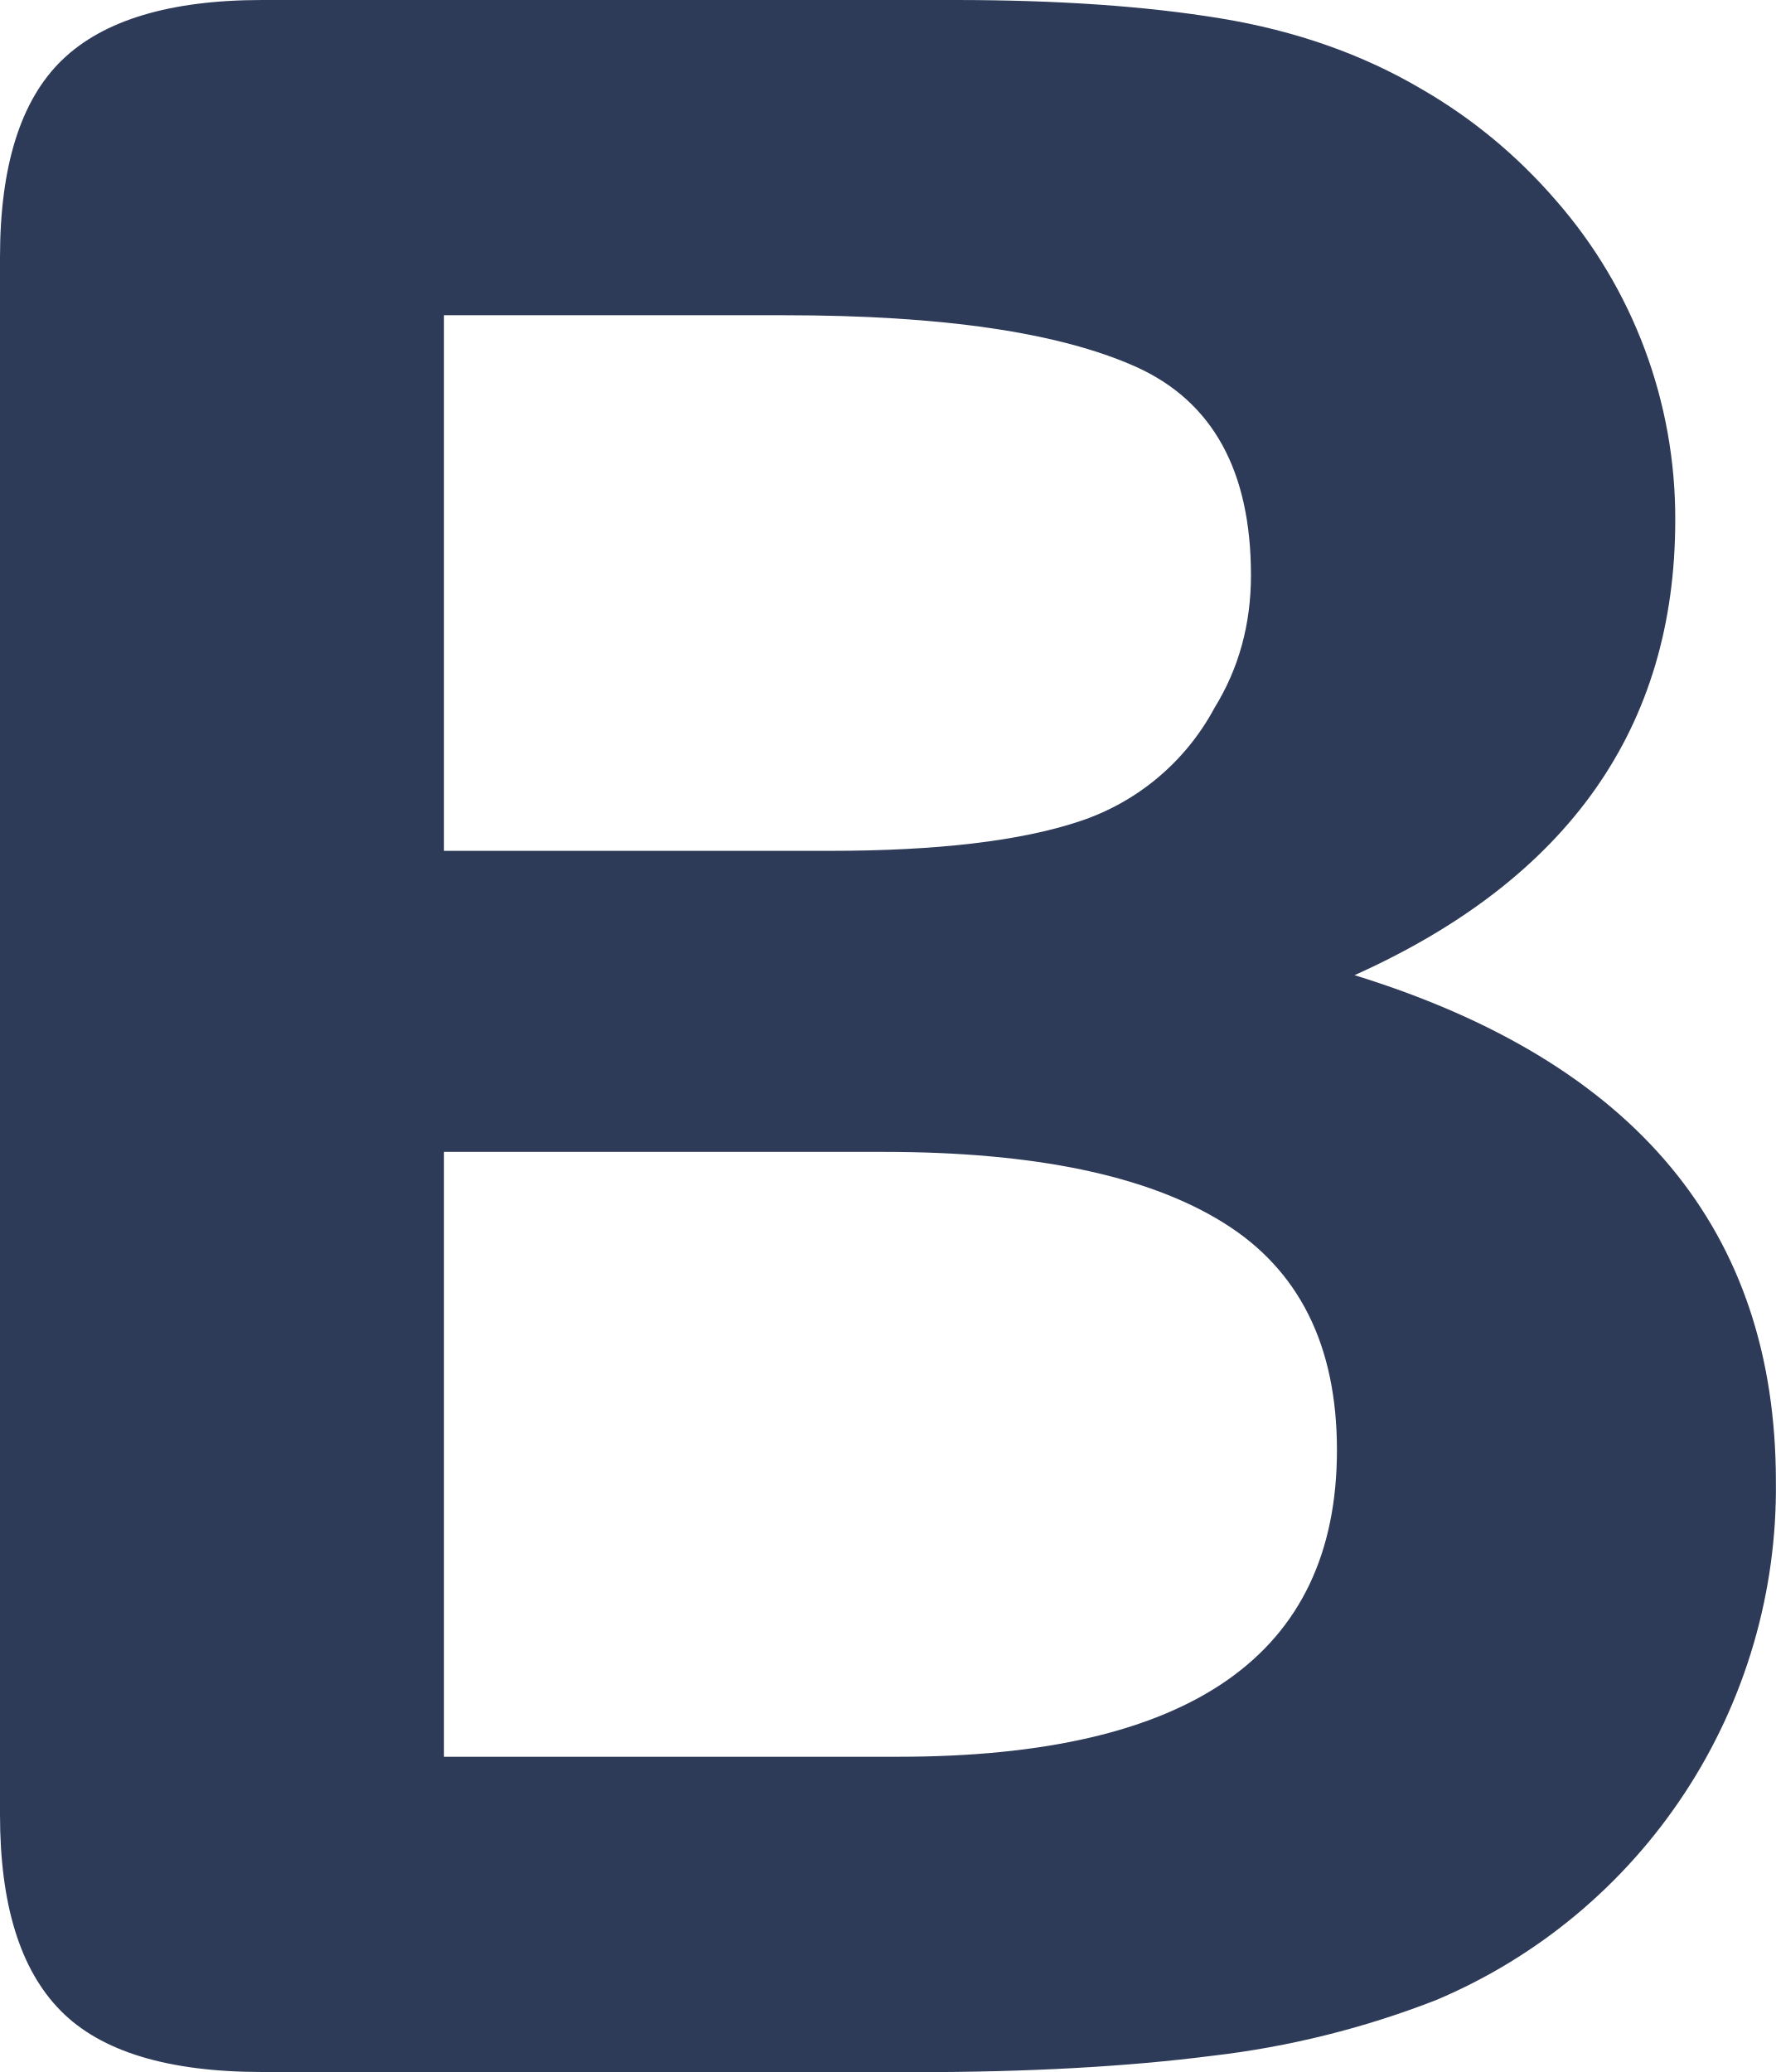
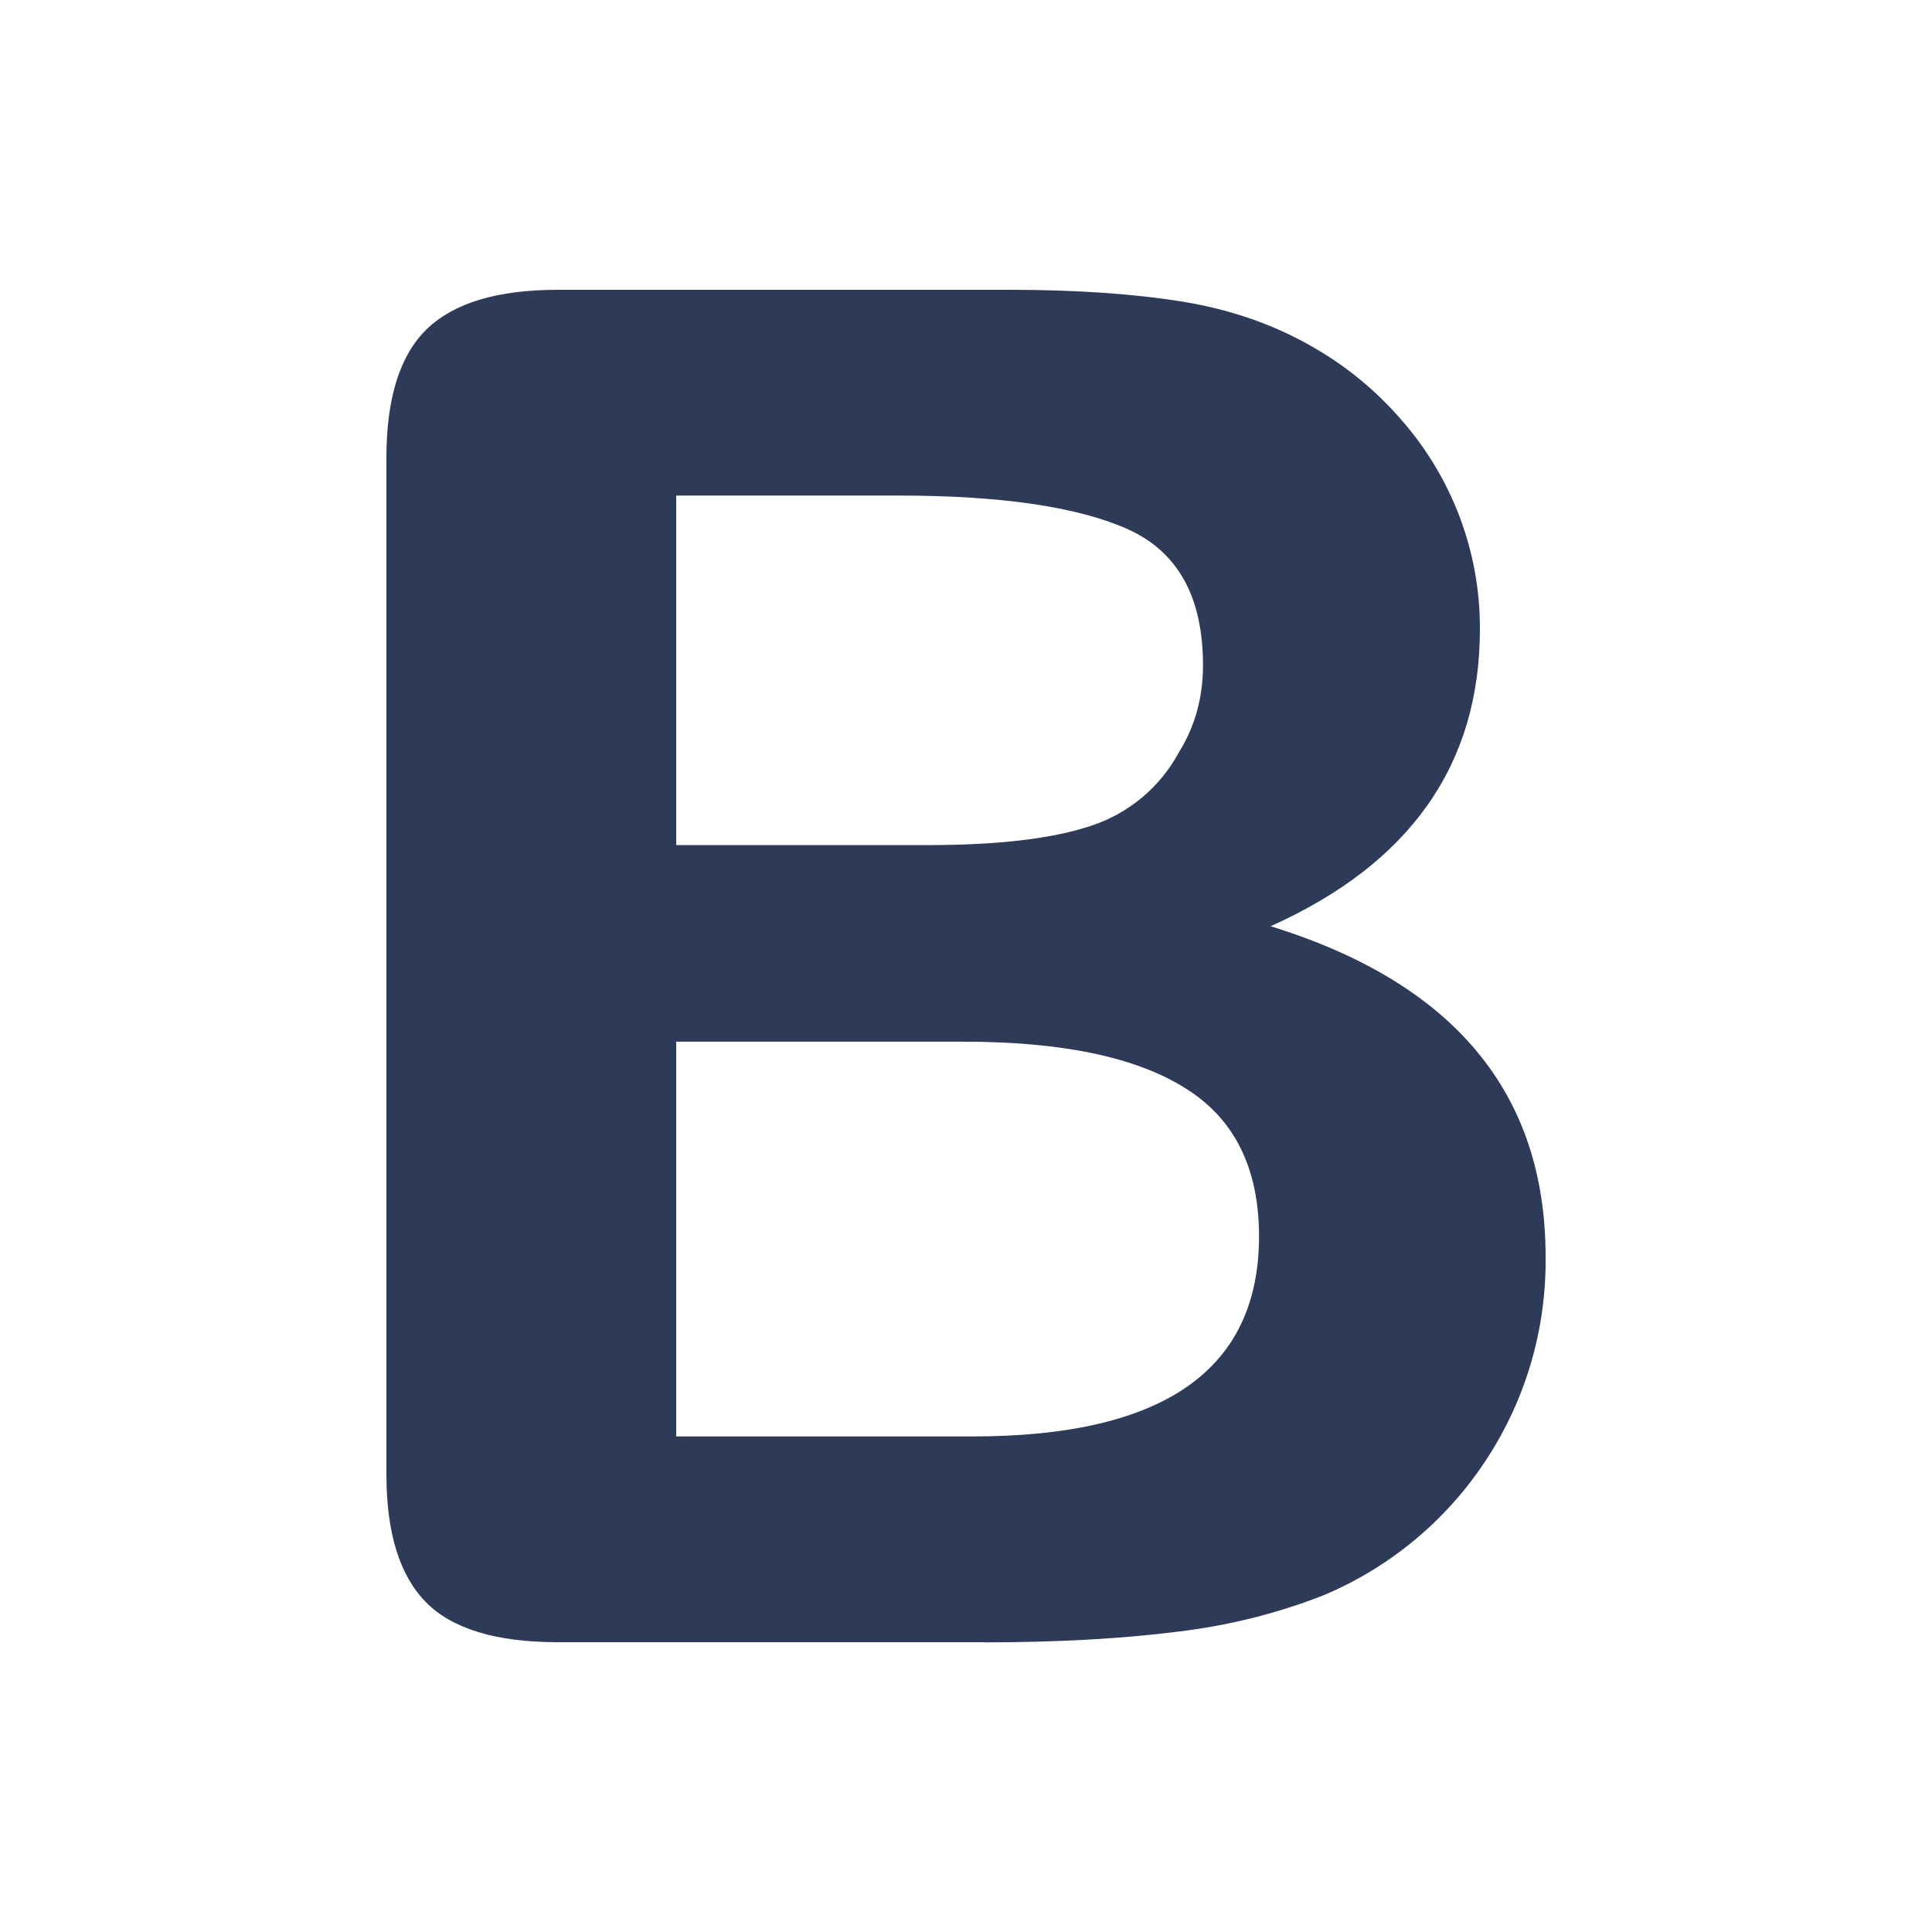
- <svg xmlns="http://www.w3.org/2000/svg" width="12" height="14" viewBox="0 0 12 14" fill="none">
-   <path d="M6.187 14H1.773C1.136 14 0.681 13.862 0.409 13.585C0.136 13.308 0 12.867 0 12.262V1.738C0 1.121 0.14 0.676 0.419 0.406C0.698 0.136 1.149 0 1.773 0H6.453C7.143 0 7.741 0.041 8.246 0.124C8.752 0.207 9.206 0.366 9.606 0.602C9.947 0.799 10.25 1.049 10.512 1.352C11.036 1.95 11.323 2.719 11.32 3.514C11.32 4.915 10.598 5.94 9.153 6.589C11.05 7.175 12 8.315 12 10.01C12.009 10.756 11.795 11.488 11.386 12.112C10.977 12.736 10.392 13.224 9.704 13.514C9.217 13.704 8.707 13.831 8.187 13.891C7.616 13.964 6.949 14.001 6.187 14.001V14ZM5.97 7.783H3V11.87H6.069C8.046 11.87 9.034 11.18 9.034 9.798C9.034 9.091 8.778 8.578 8.266 8.261C7.754 7.942 6.989 7.783 5.97 7.783ZM3 2.13V5.749H5.606C6.335 5.749 6.898 5.682 7.296 5.549C7.686 5.42 8.012 5.146 8.206 4.784C8.371 4.517 8.453 4.218 8.453 3.887C8.453 3.18 8.193 2.711 7.675 2.478C7.156 2.246 6.365 2.13 5.3 2.13H3Z" fill="#2E3B58" />
+ <svg xmlns="http://www.w3.org/2000/svg" width="12" height="12" viewBox="0 0 12 12" fill="none">
+   <path d="M6.112 10.2H3.464C3.082 10.2 2.808 10.117 2.645 9.951C2.482 9.785 2.4 9.52 2.4 9.157V2.843C2.4 2.473 2.484 2.206 2.651 2.044C2.819 1.882 3.089 1.8 3.464 1.8H6.272C6.686 1.8 7.045 1.825 7.348 1.874C7.651 1.924 7.923 2.02 8.164 2.161C8.368 2.279 8.55 2.429 8.707 2.611C9.021 2.97 9.194 3.431 9.192 3.908C9.192 4.749 8.759 5.364 7.892 5.753C9.03 6.105 9.6 6.789 9.6 7.806C9.605 8.254 9.477 8.693 9.231 9.067C8.986 9.442 8.635 9.734 8.222 9.908C7.93 10.023 7.624 10.098 7.312 10.135C6.97 10.178 6.569 10.201 6.112 10.201V10.2ZM5.982 6.47H4.2V8.922H6.041C7.228 8.922 7.82 8.508 7.82 7.679C7.82 7.255 7.667 6.947 7.359 6.757C7.052 6.565 6.593 6.47 5.982 6.47ZM4.2 3.078V5.249H5.763C6.201 5.249 6.539 5.209 6.777 5.129C7.012 5.052 7.207 4.888 7.324 4.67C7.423 4.51 7.472 4.331 7.472 4.132C7.472 3.708 7.316 3.427 7.005 3.287C6.694 3.148 6.219 3.078 5.58 3.078H4.2Z" fill="#2E3B58" />
</svg>
